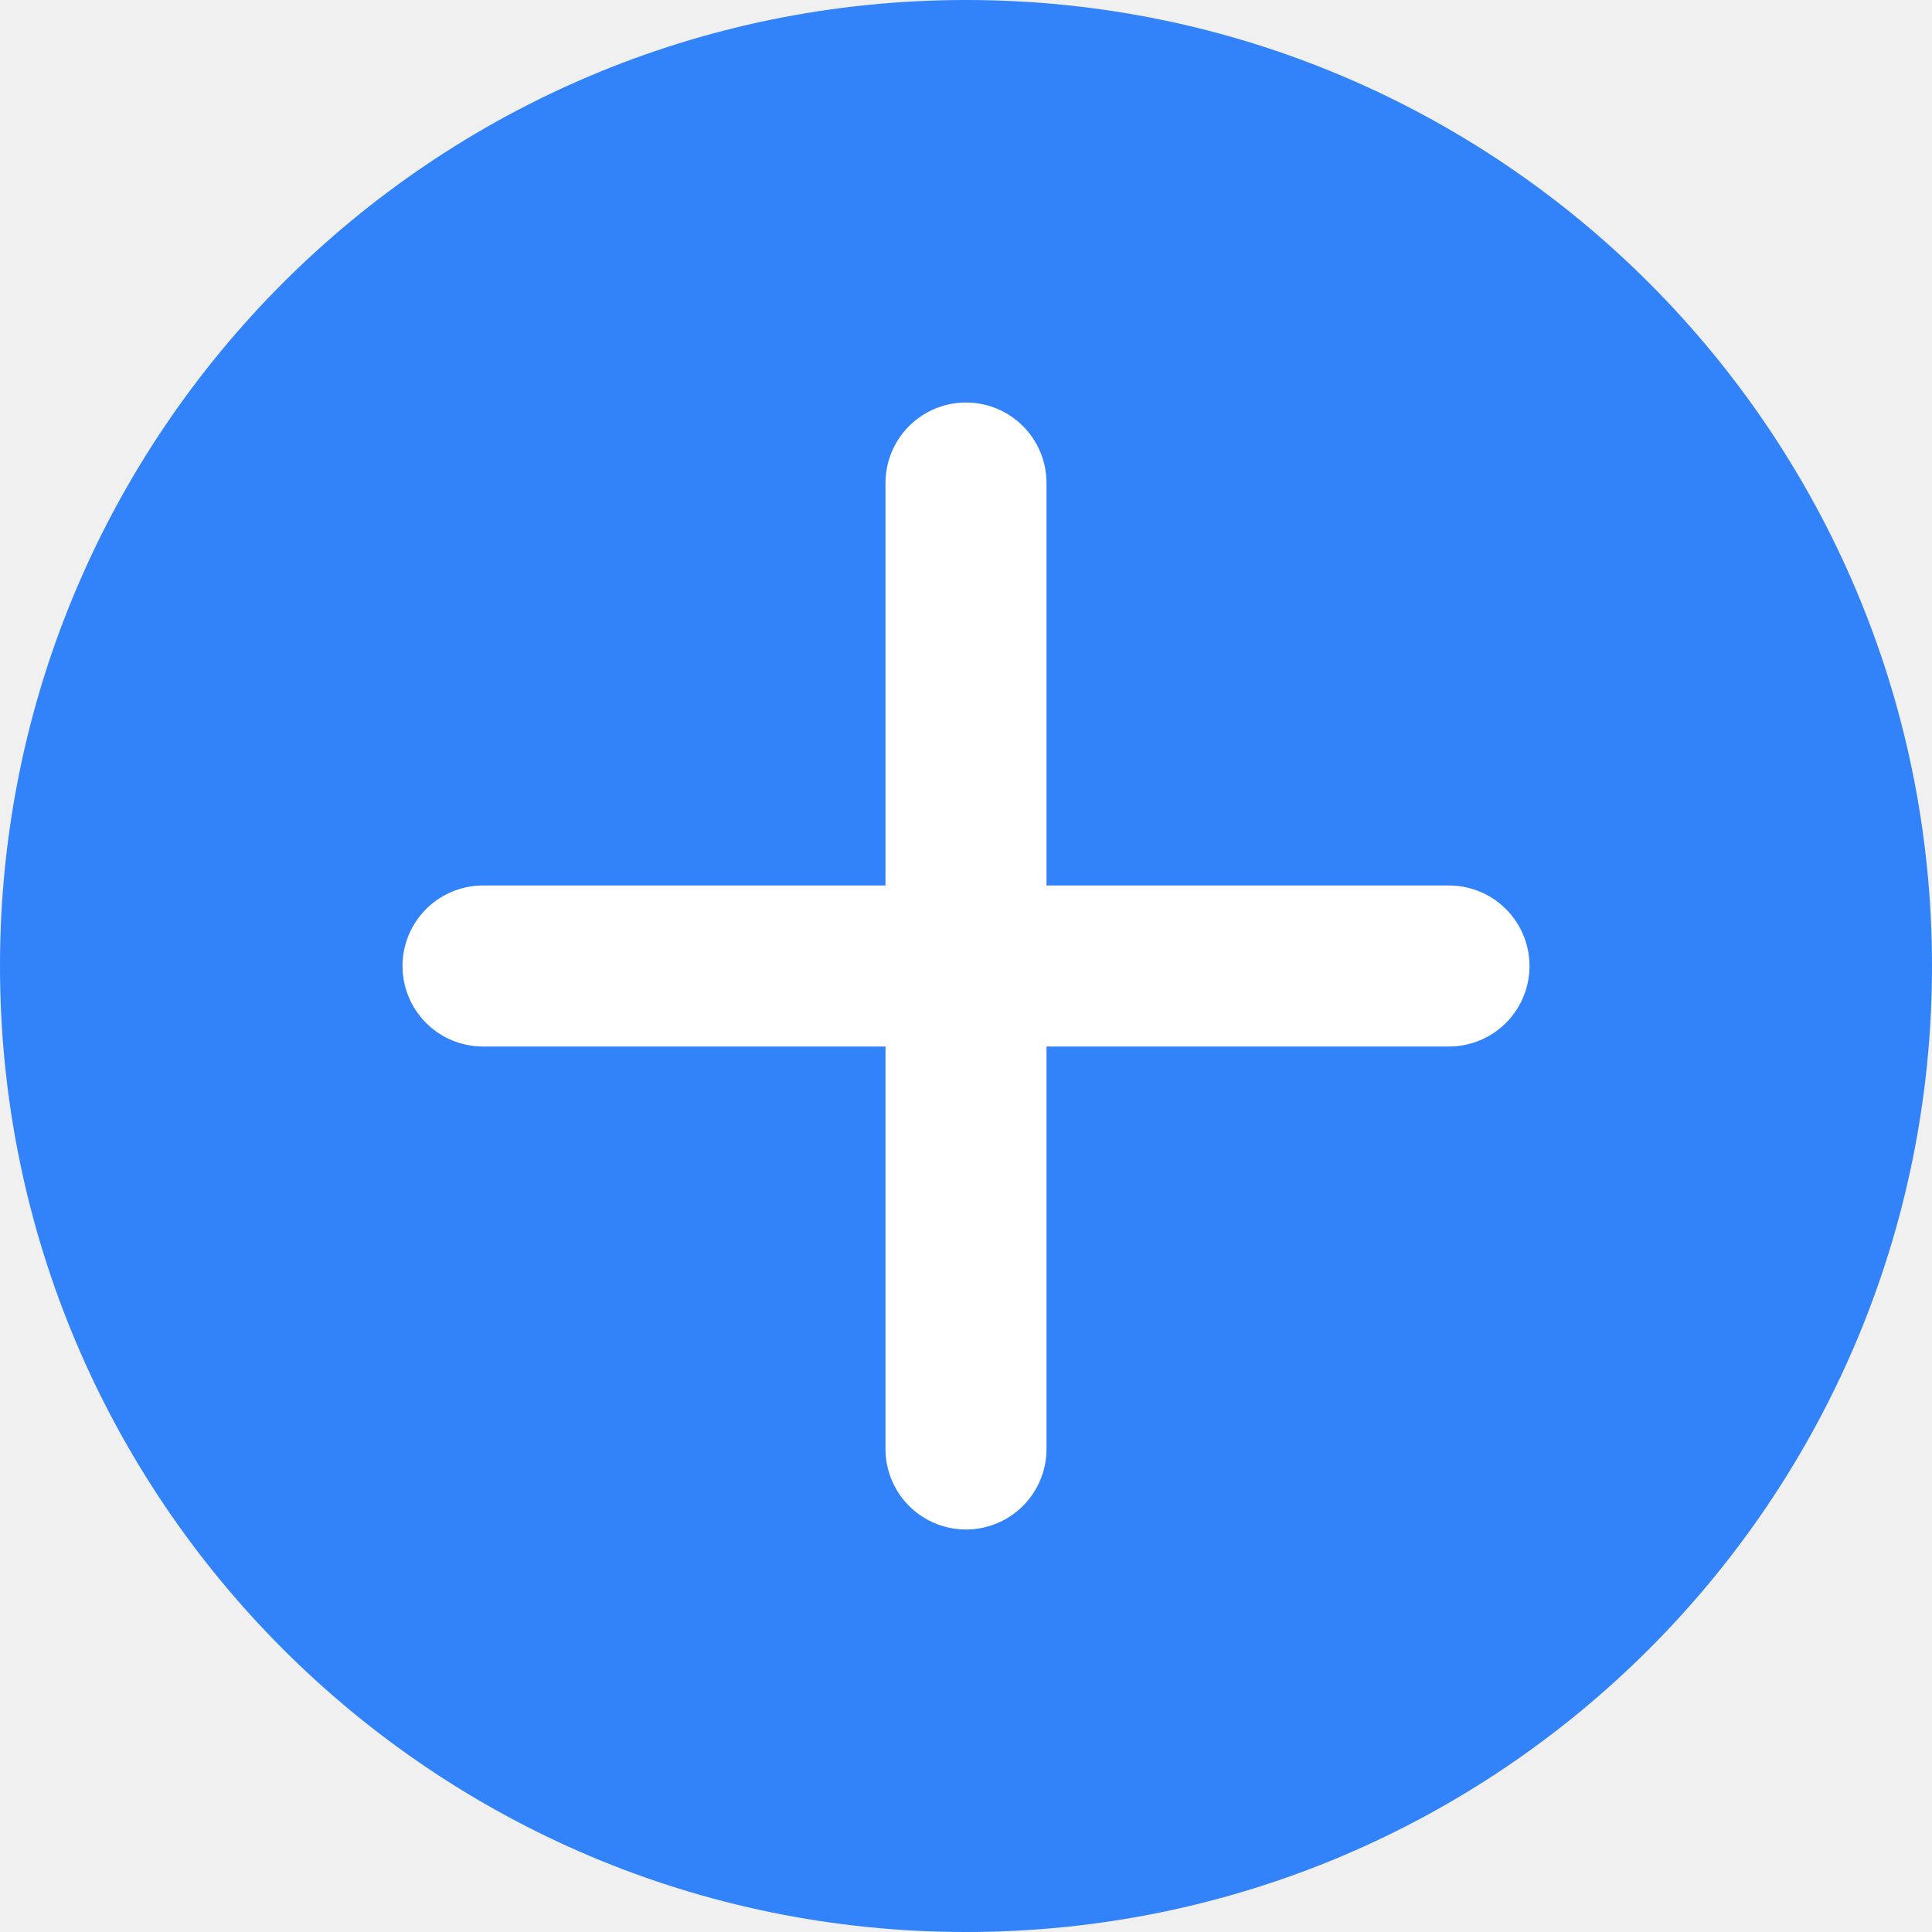
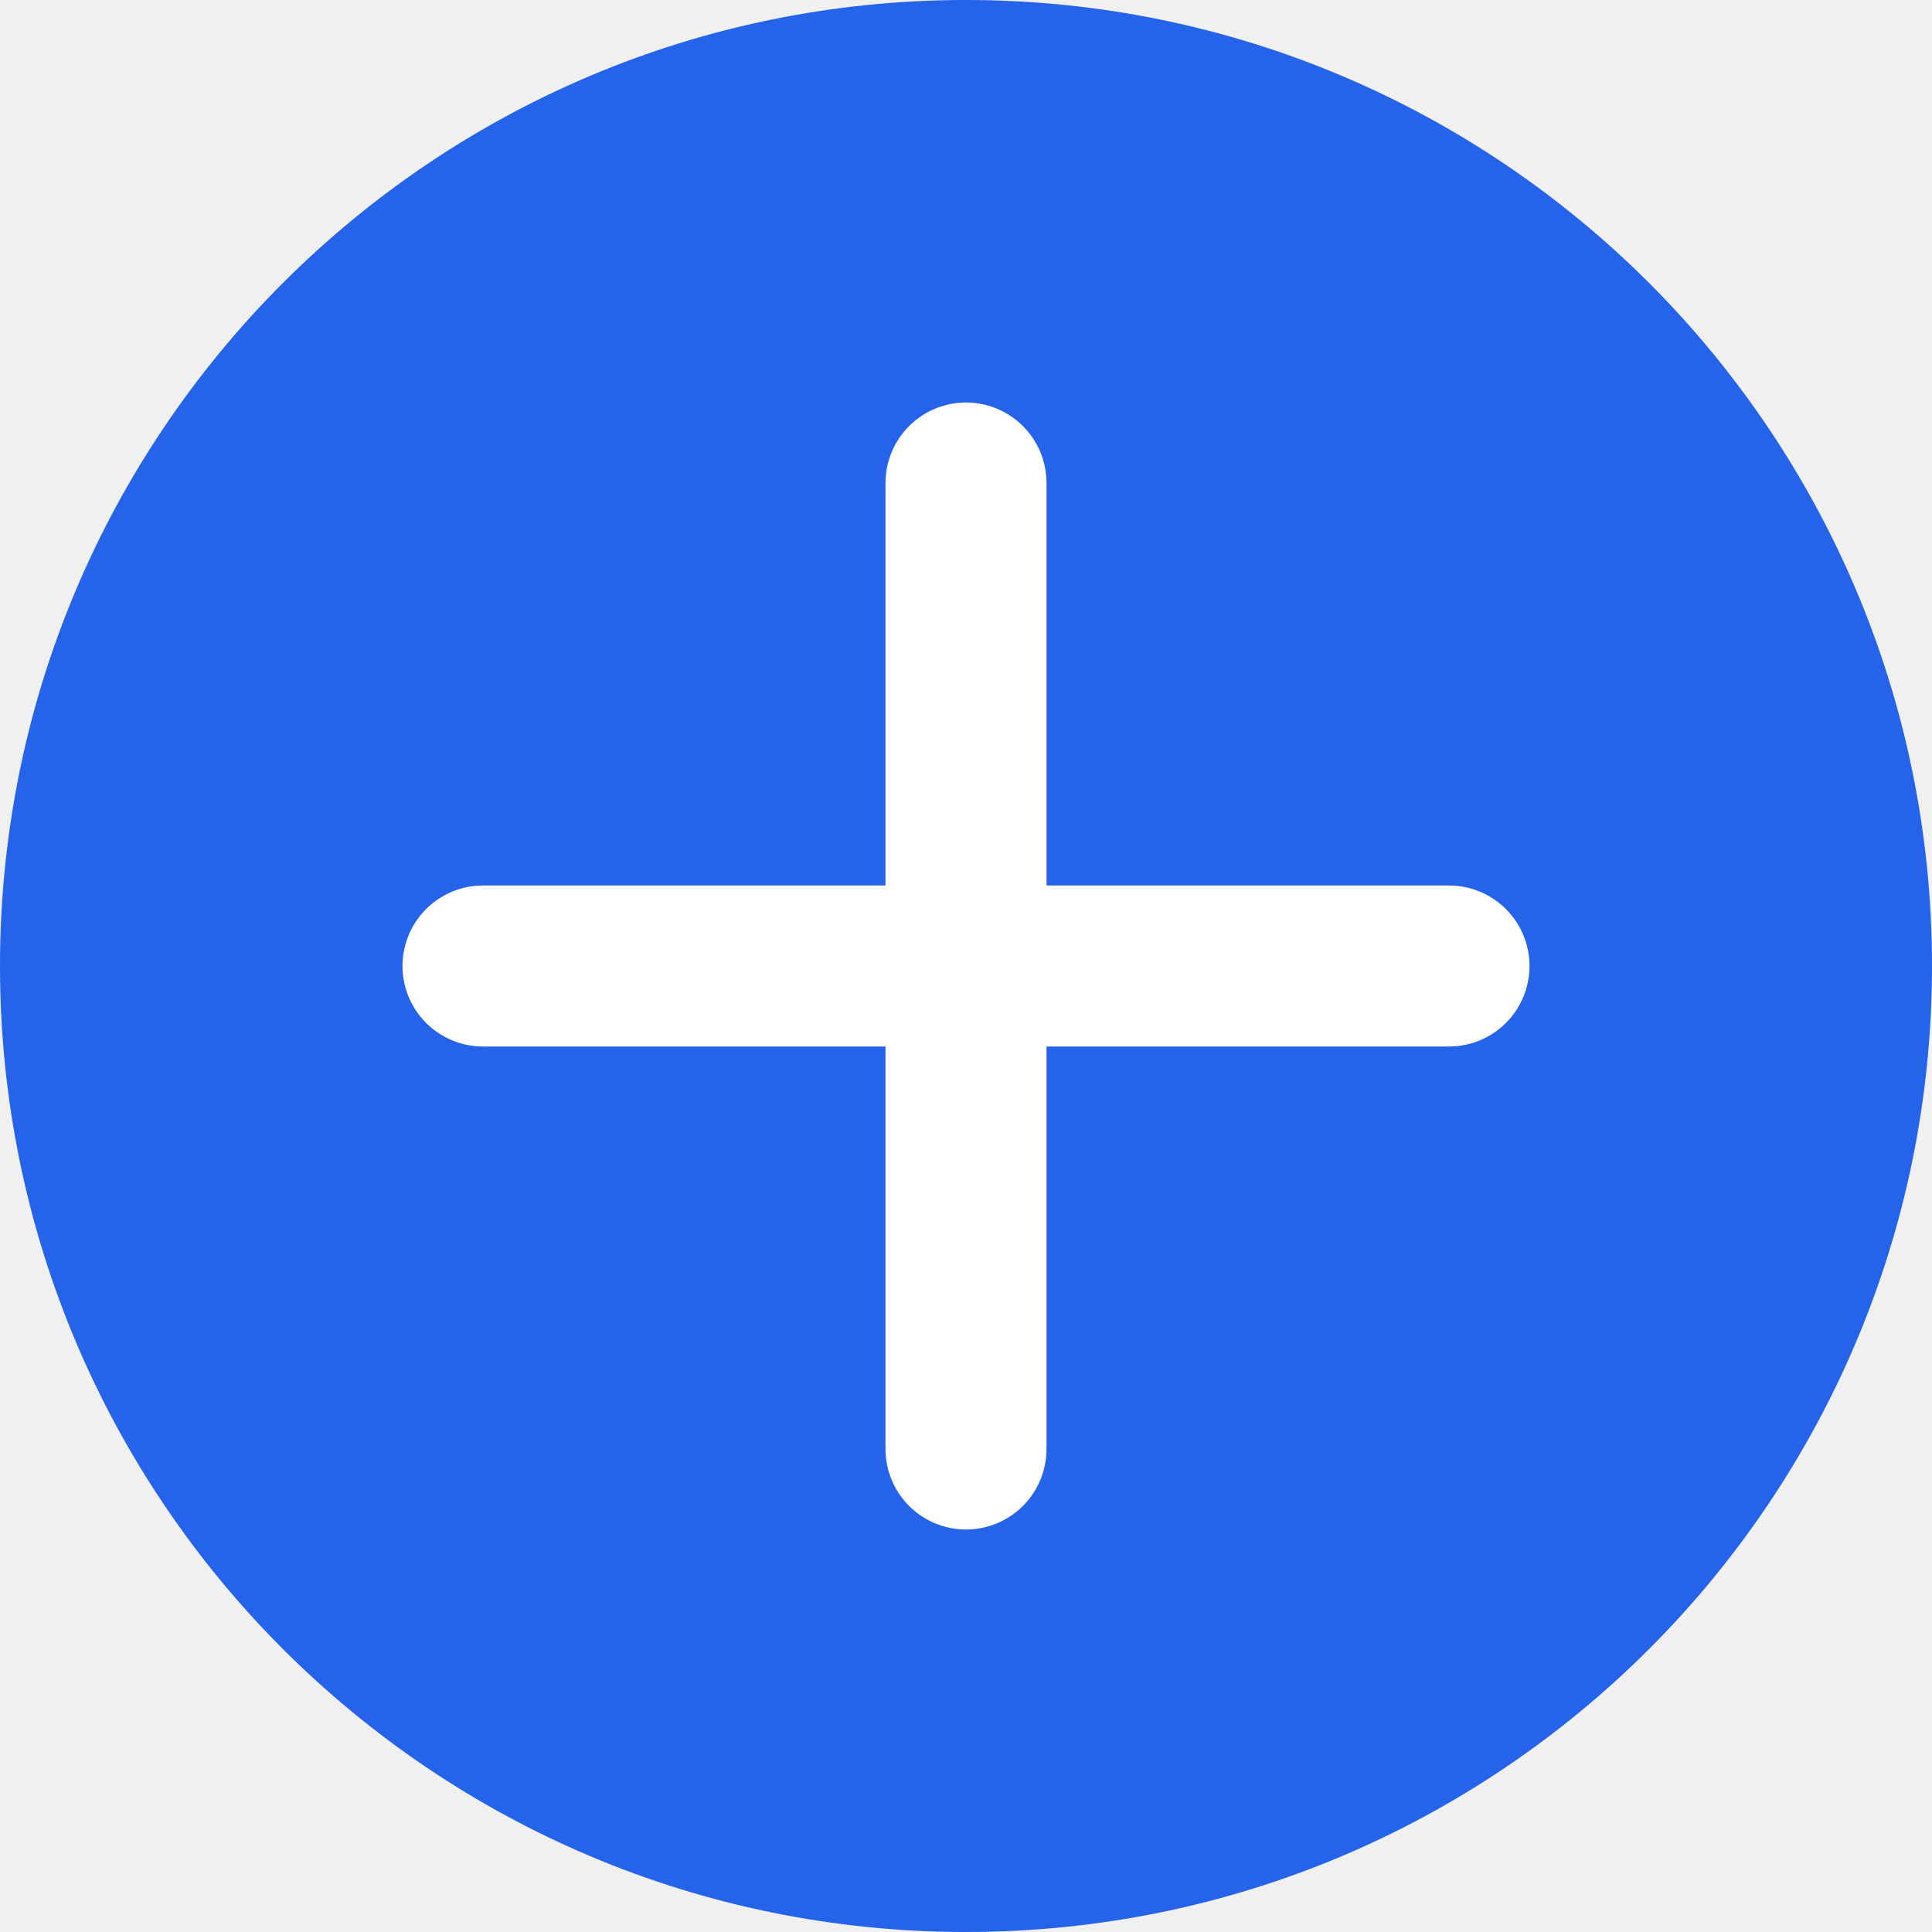
<svg xmlns="http://www.w3.org/2000/svg" width="800px" height="800px" viewBox="0 0 24.00 24.00" fill="none">
  <g id="SVGRepo_bgCarrier" stroke-width="0">
-     <rect x="0" y="0" width="24.00" height="24.00" rx="12" fill="#3282fa" strokewidth="0" />
+     <rect x="0" y="0" width="24.00" height="24.00" rx="12" fill="#2563EB" strokewidth="0" />
  </g>
  <g id="SVGRepo_tracerCarrier" stroke-linecap="round" stroke-linejoin="round" />
  <g id="SVGRepo_iconCarrier">
    <path d="M6 12H18M12 6V18" stroke="#ffffff" stroke-width="2" stroke-linecap="round" stroke-linejoin="round" />
  </g>
</svg>
